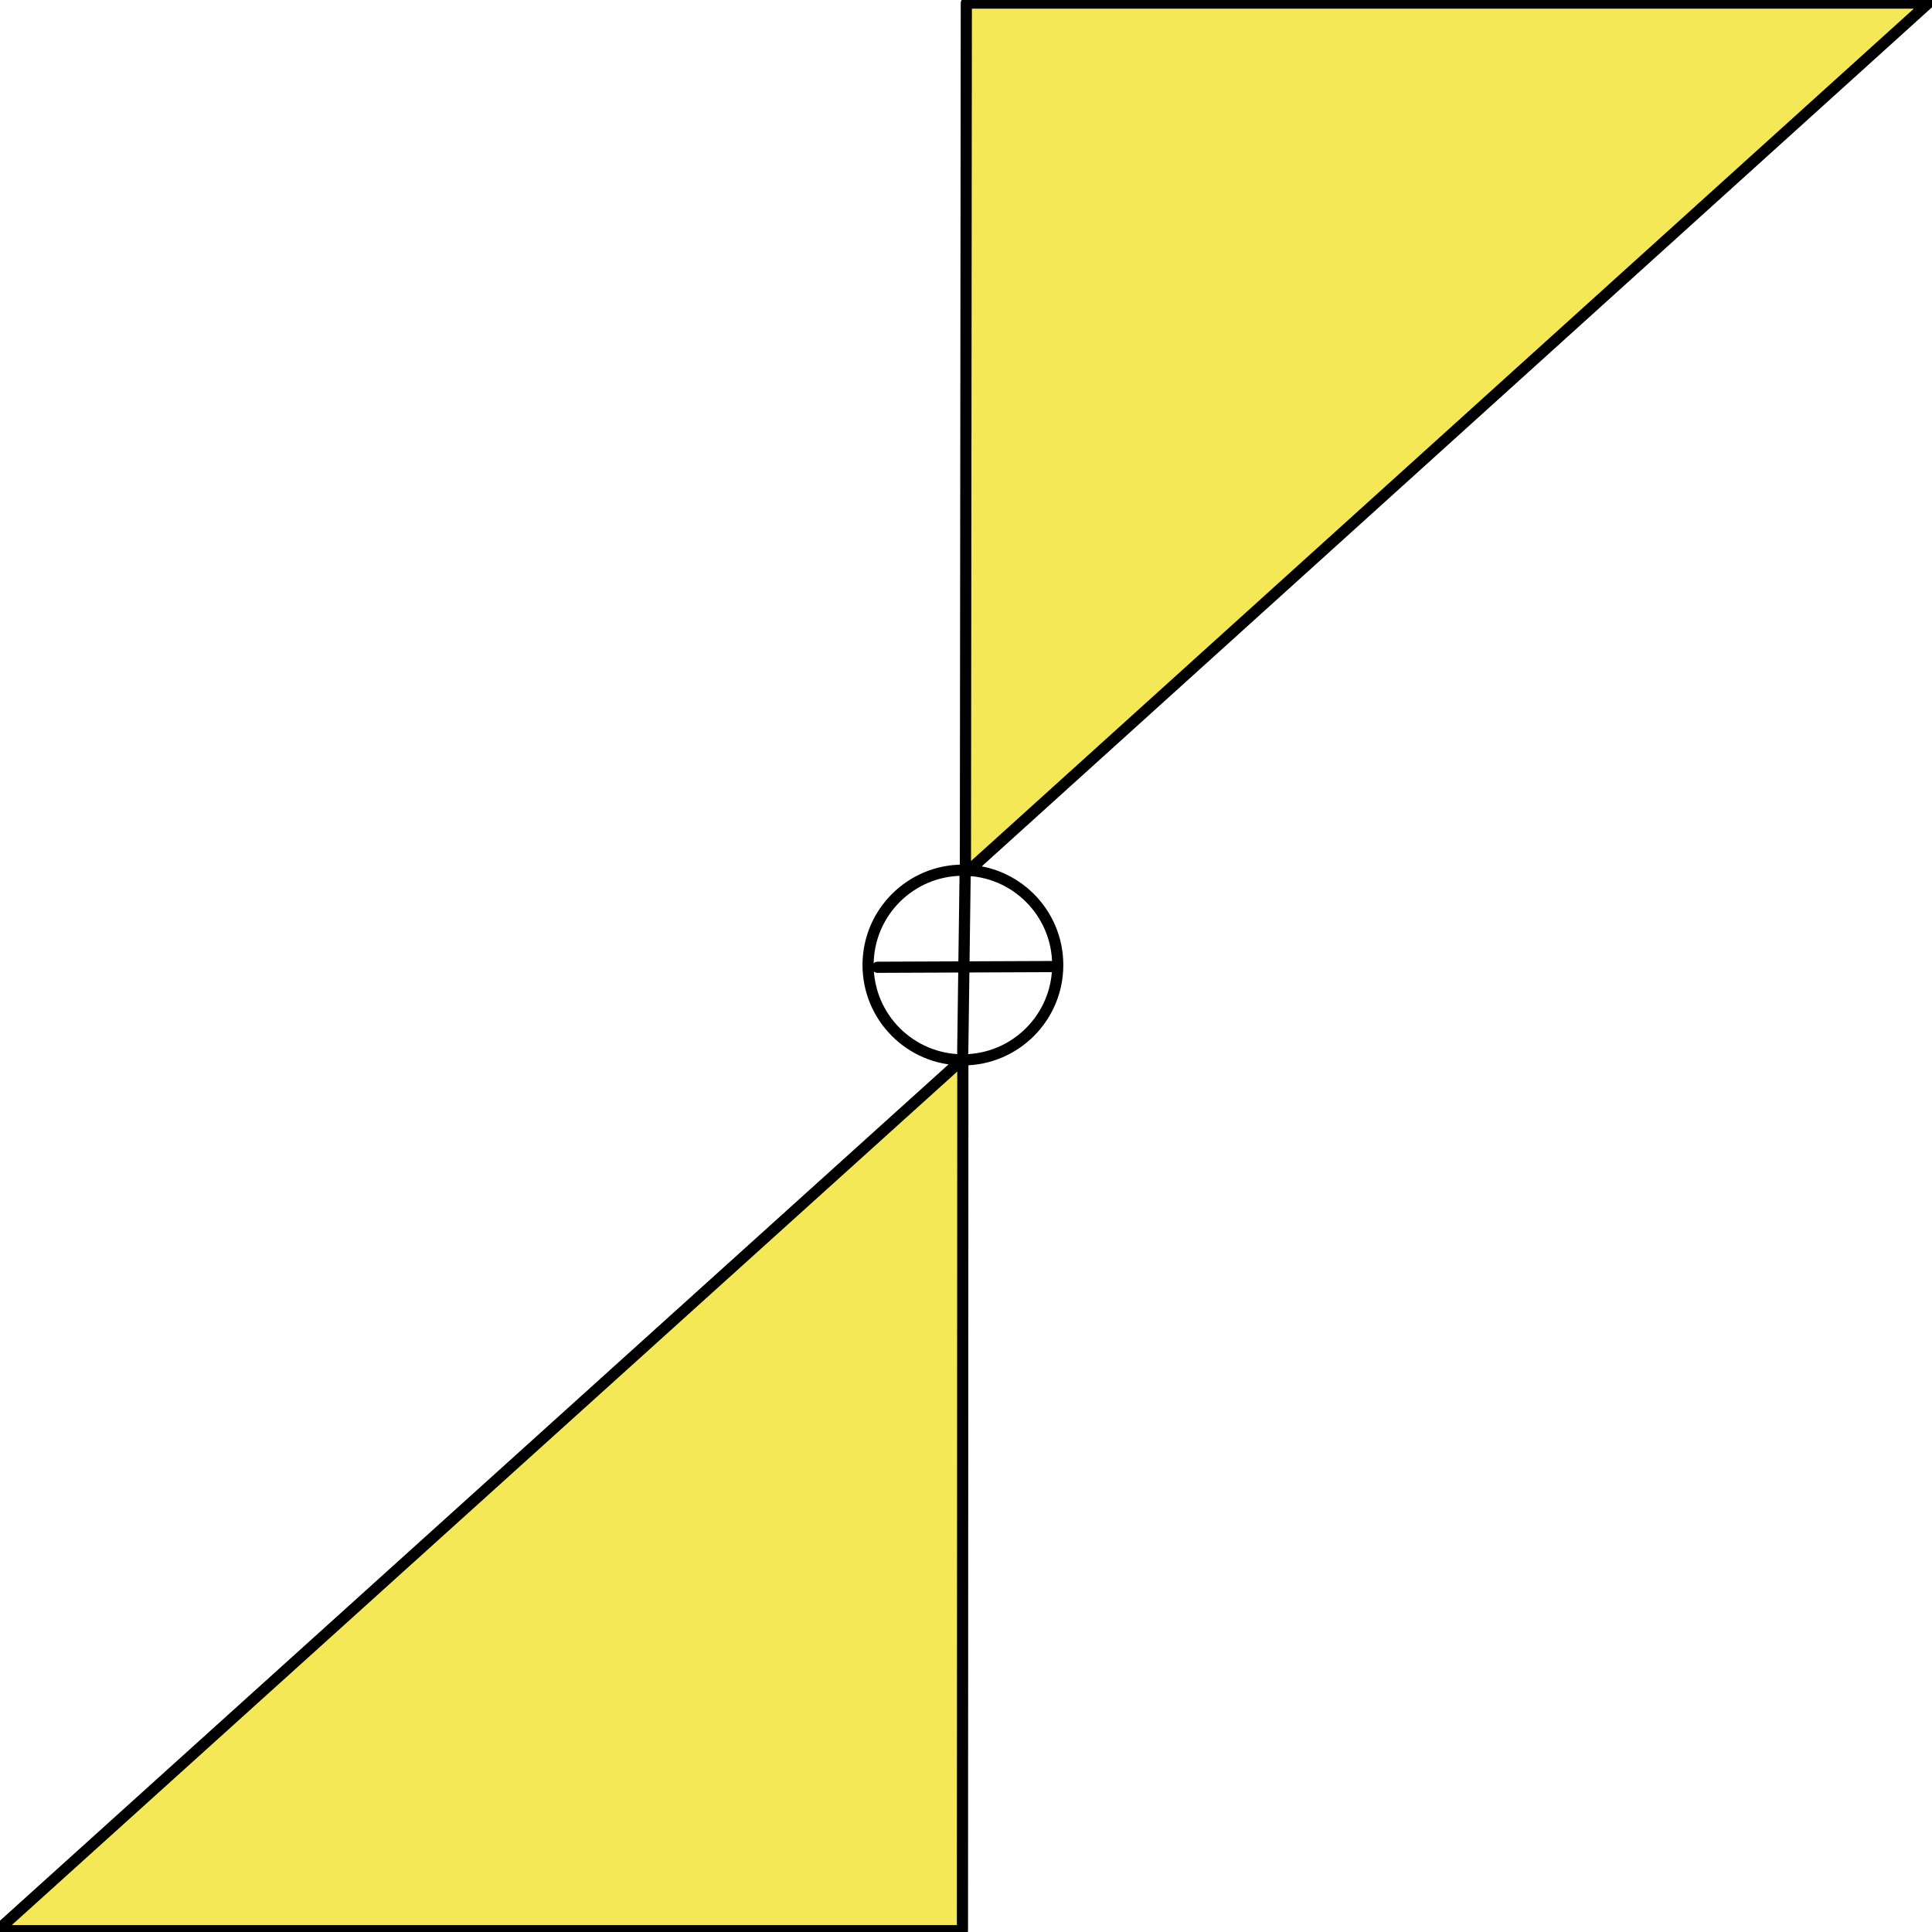
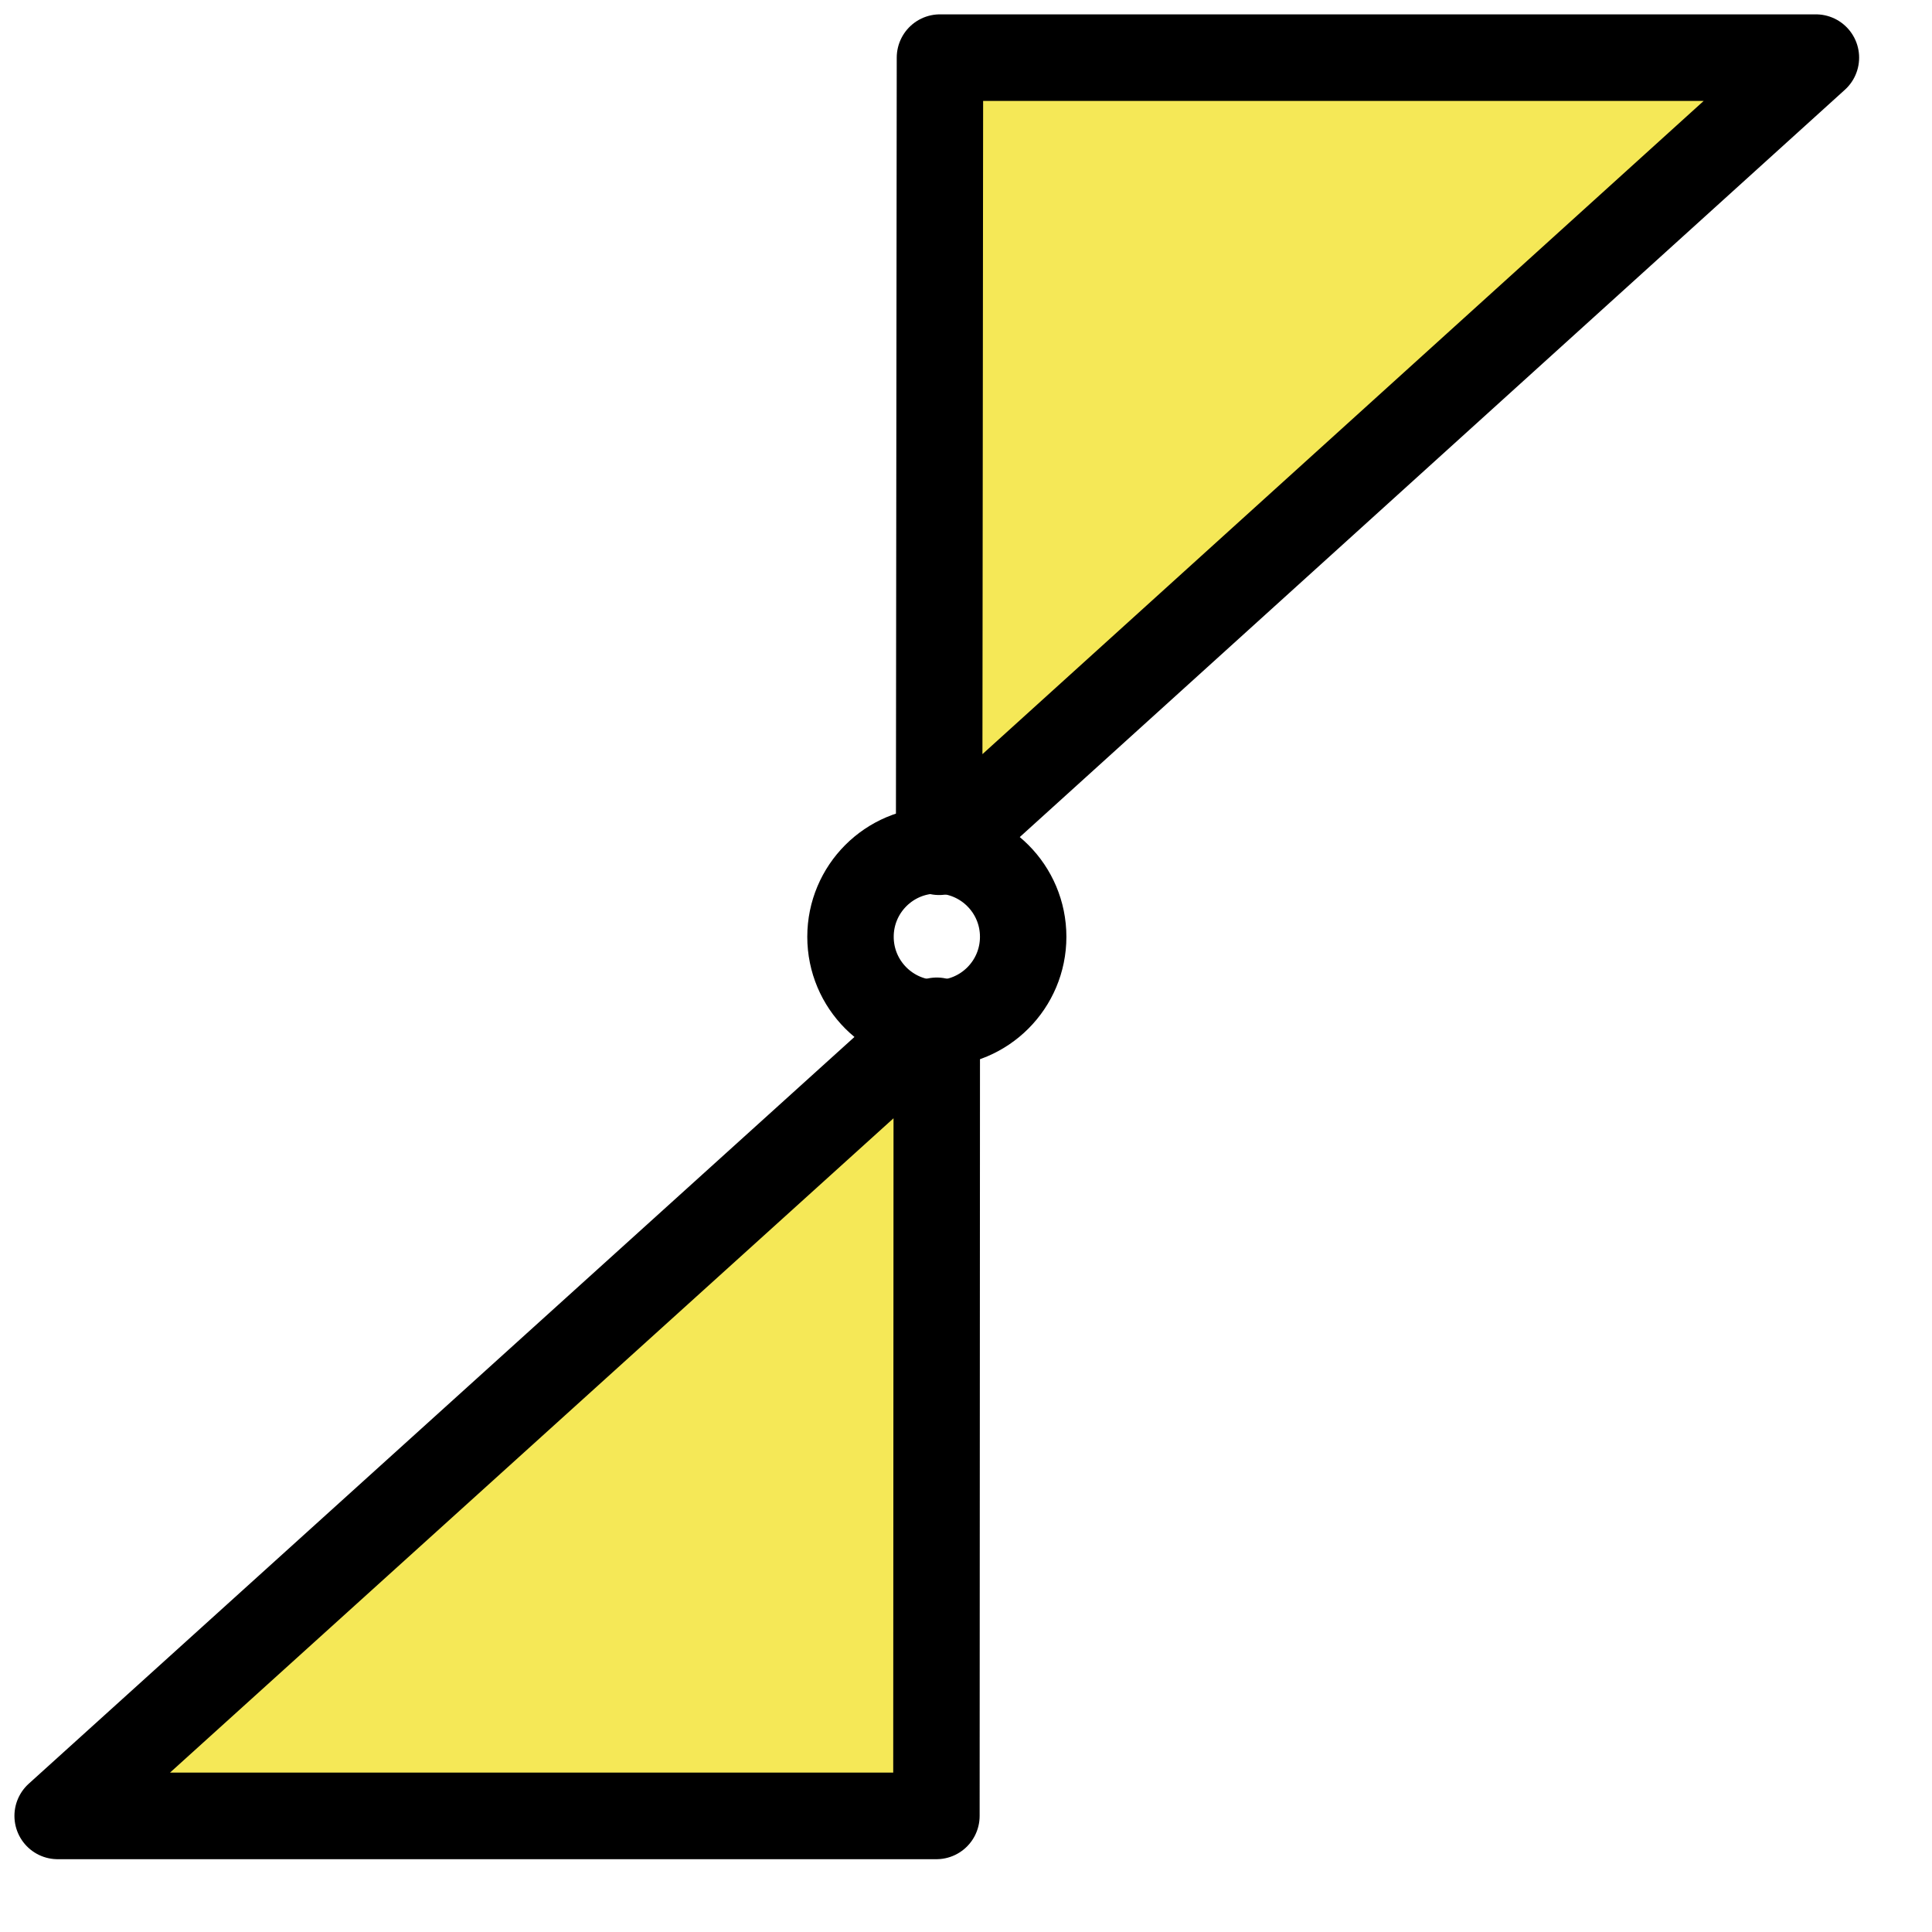
- <svg xmlns="http://www.w3.org/2000/svg" width="100%" height="100%" viewBox="0 0 173 173" version="1.1" xml:space="preserve" style="fill-rule:evenodd;clip-rule:evenodd;stroke-linecap:round;stroke-linejoin:round;stroke-miterlimit:1.5;">
-   <g transform="matrix(1,0,0,1,-0.240271,-1.73877)">
-     <path d="M0,174.614L86.458,96.564L86.422,174.614L0,174.614Z" style="fill:rgb(245,232,87);stroke:black;stroke-width:1px;" />
+ <svg xmlns="http://www.w3.org/2000/svg" width="100%" height="100%" viewBox="0 0 19 19" version="1.1" xml:space="preserve" style="fill-rule:evenodd;clip-rule:evenodd;stroke-linecap:round;stroke-linejoin:round;stroke-miterlimit:1.5;">
+   <g transform="matrix(0.0999996,0,0,0.100181,0.566929,0.365209)">
+     <path d="M0,174.614L86.458,96.564L86.422,174.614L0,174.614Z" style="fill:rgb(245,232,87);stroke:black;stroke-width:8.5px;" />
  </g>
-   <g transform="matrix(-1,0,0,-1,204.45,78.2275)">
-     <path d="M31.776,77.953L118.003,0L117.921,77.953L31.776,77.953Z" style="fill:rgb(245,232,87);stroke:black;stroke-width:1px;" />
+   <g transform="matrix(-0.0999996,0,0,-0.100181,21.0359,8.37633)">
+     <path d="M31.776,77.953L118.003,0L117.921,77.953L31.776,77.953Z" style="fill:rgb(245,232,87);stroke:black;stroke-width:8.5px;" />
  </g>
-   <g transform="matrix(1,0,0,1,27.0918,-0.922104)">
-     <circle cx="59.131" cy="87.334" r="8.491" style="fill:none;stroke:black;stroke-width:1px;" />
-   </g>
-   <g transform="matrix(1,0,0,1,27.0976,-1.1841)">
-     <path d="M59.33,79.082L59.111,95.415" style="fill:none;stroke:black;stroke-width:1px;" />
-   </g>
-   <g transform="matrix(1,0,0,1,27.3596,-0.597483)">
-     <path d="M51.218,87.212L67.179,87.147" style="fill:none;stroke:black;stroke-width:1px;" />
+   <g transform="matrix(0.0999996,0,0,0.100181,3.30013,0.463559)">
+     <circle cx="59.131" cy="87.334" r="8.491" style="fill:none;stroke:black;stroke-width:8.5px;" />
  </g>
</svg>
